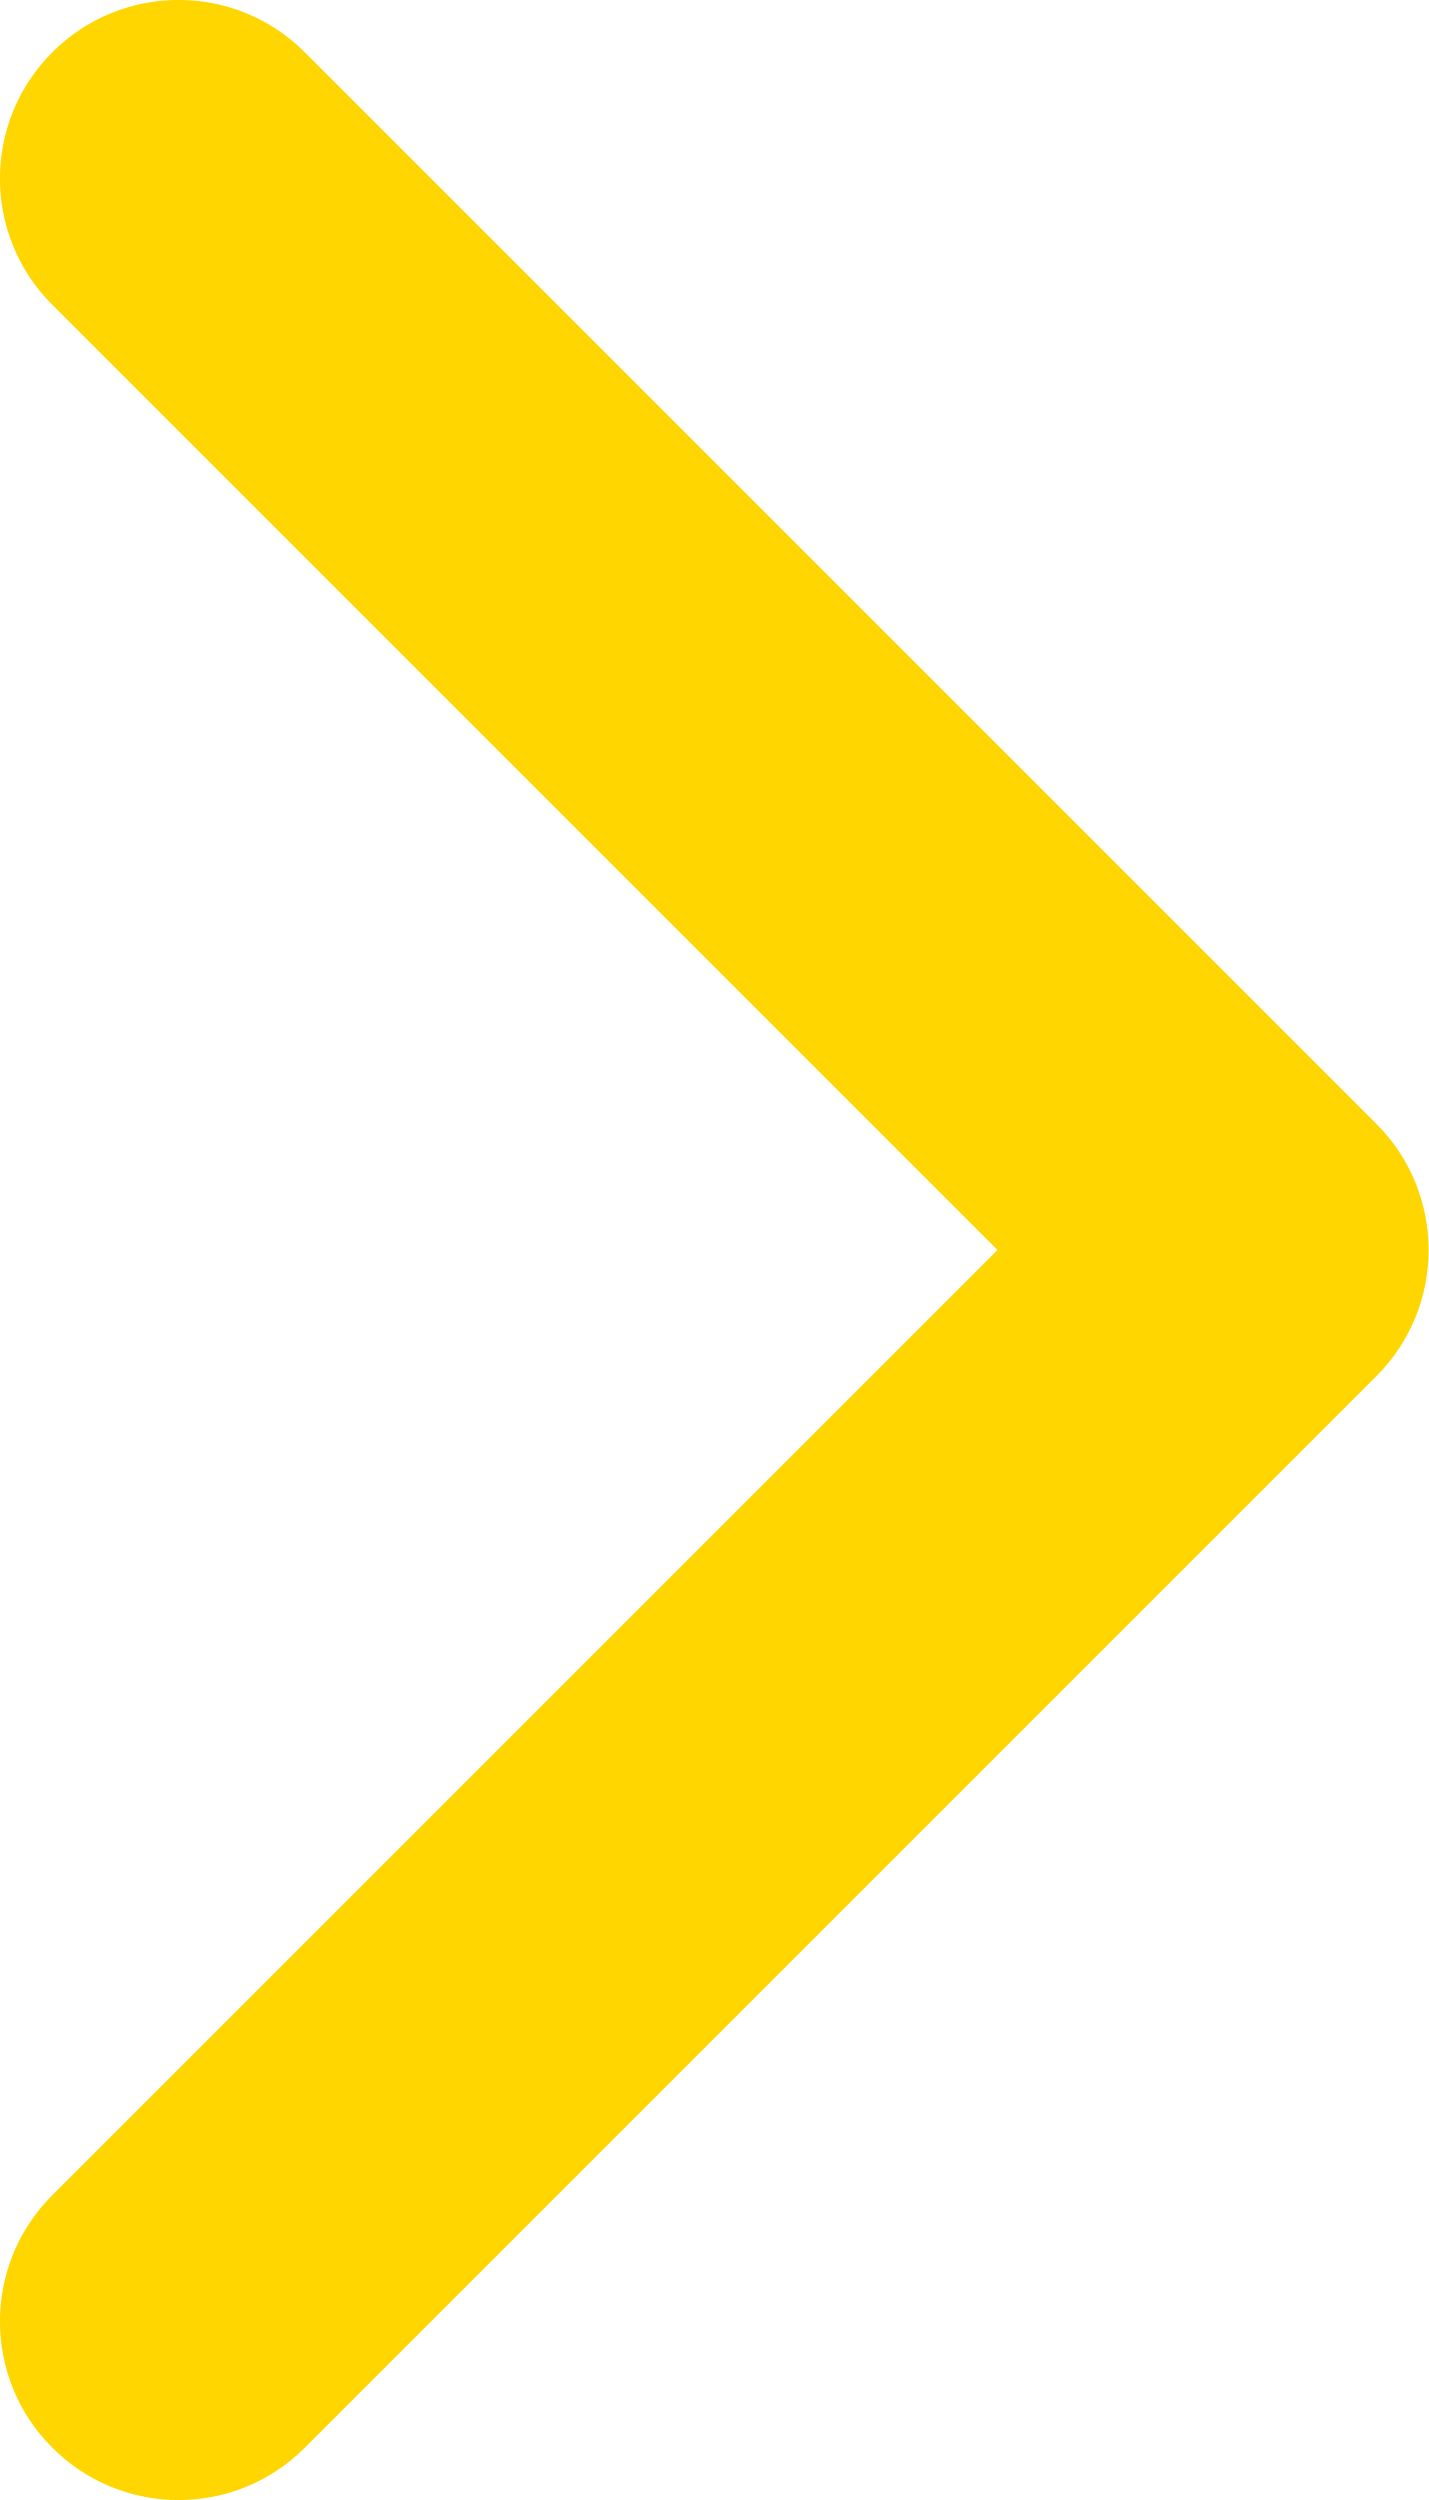
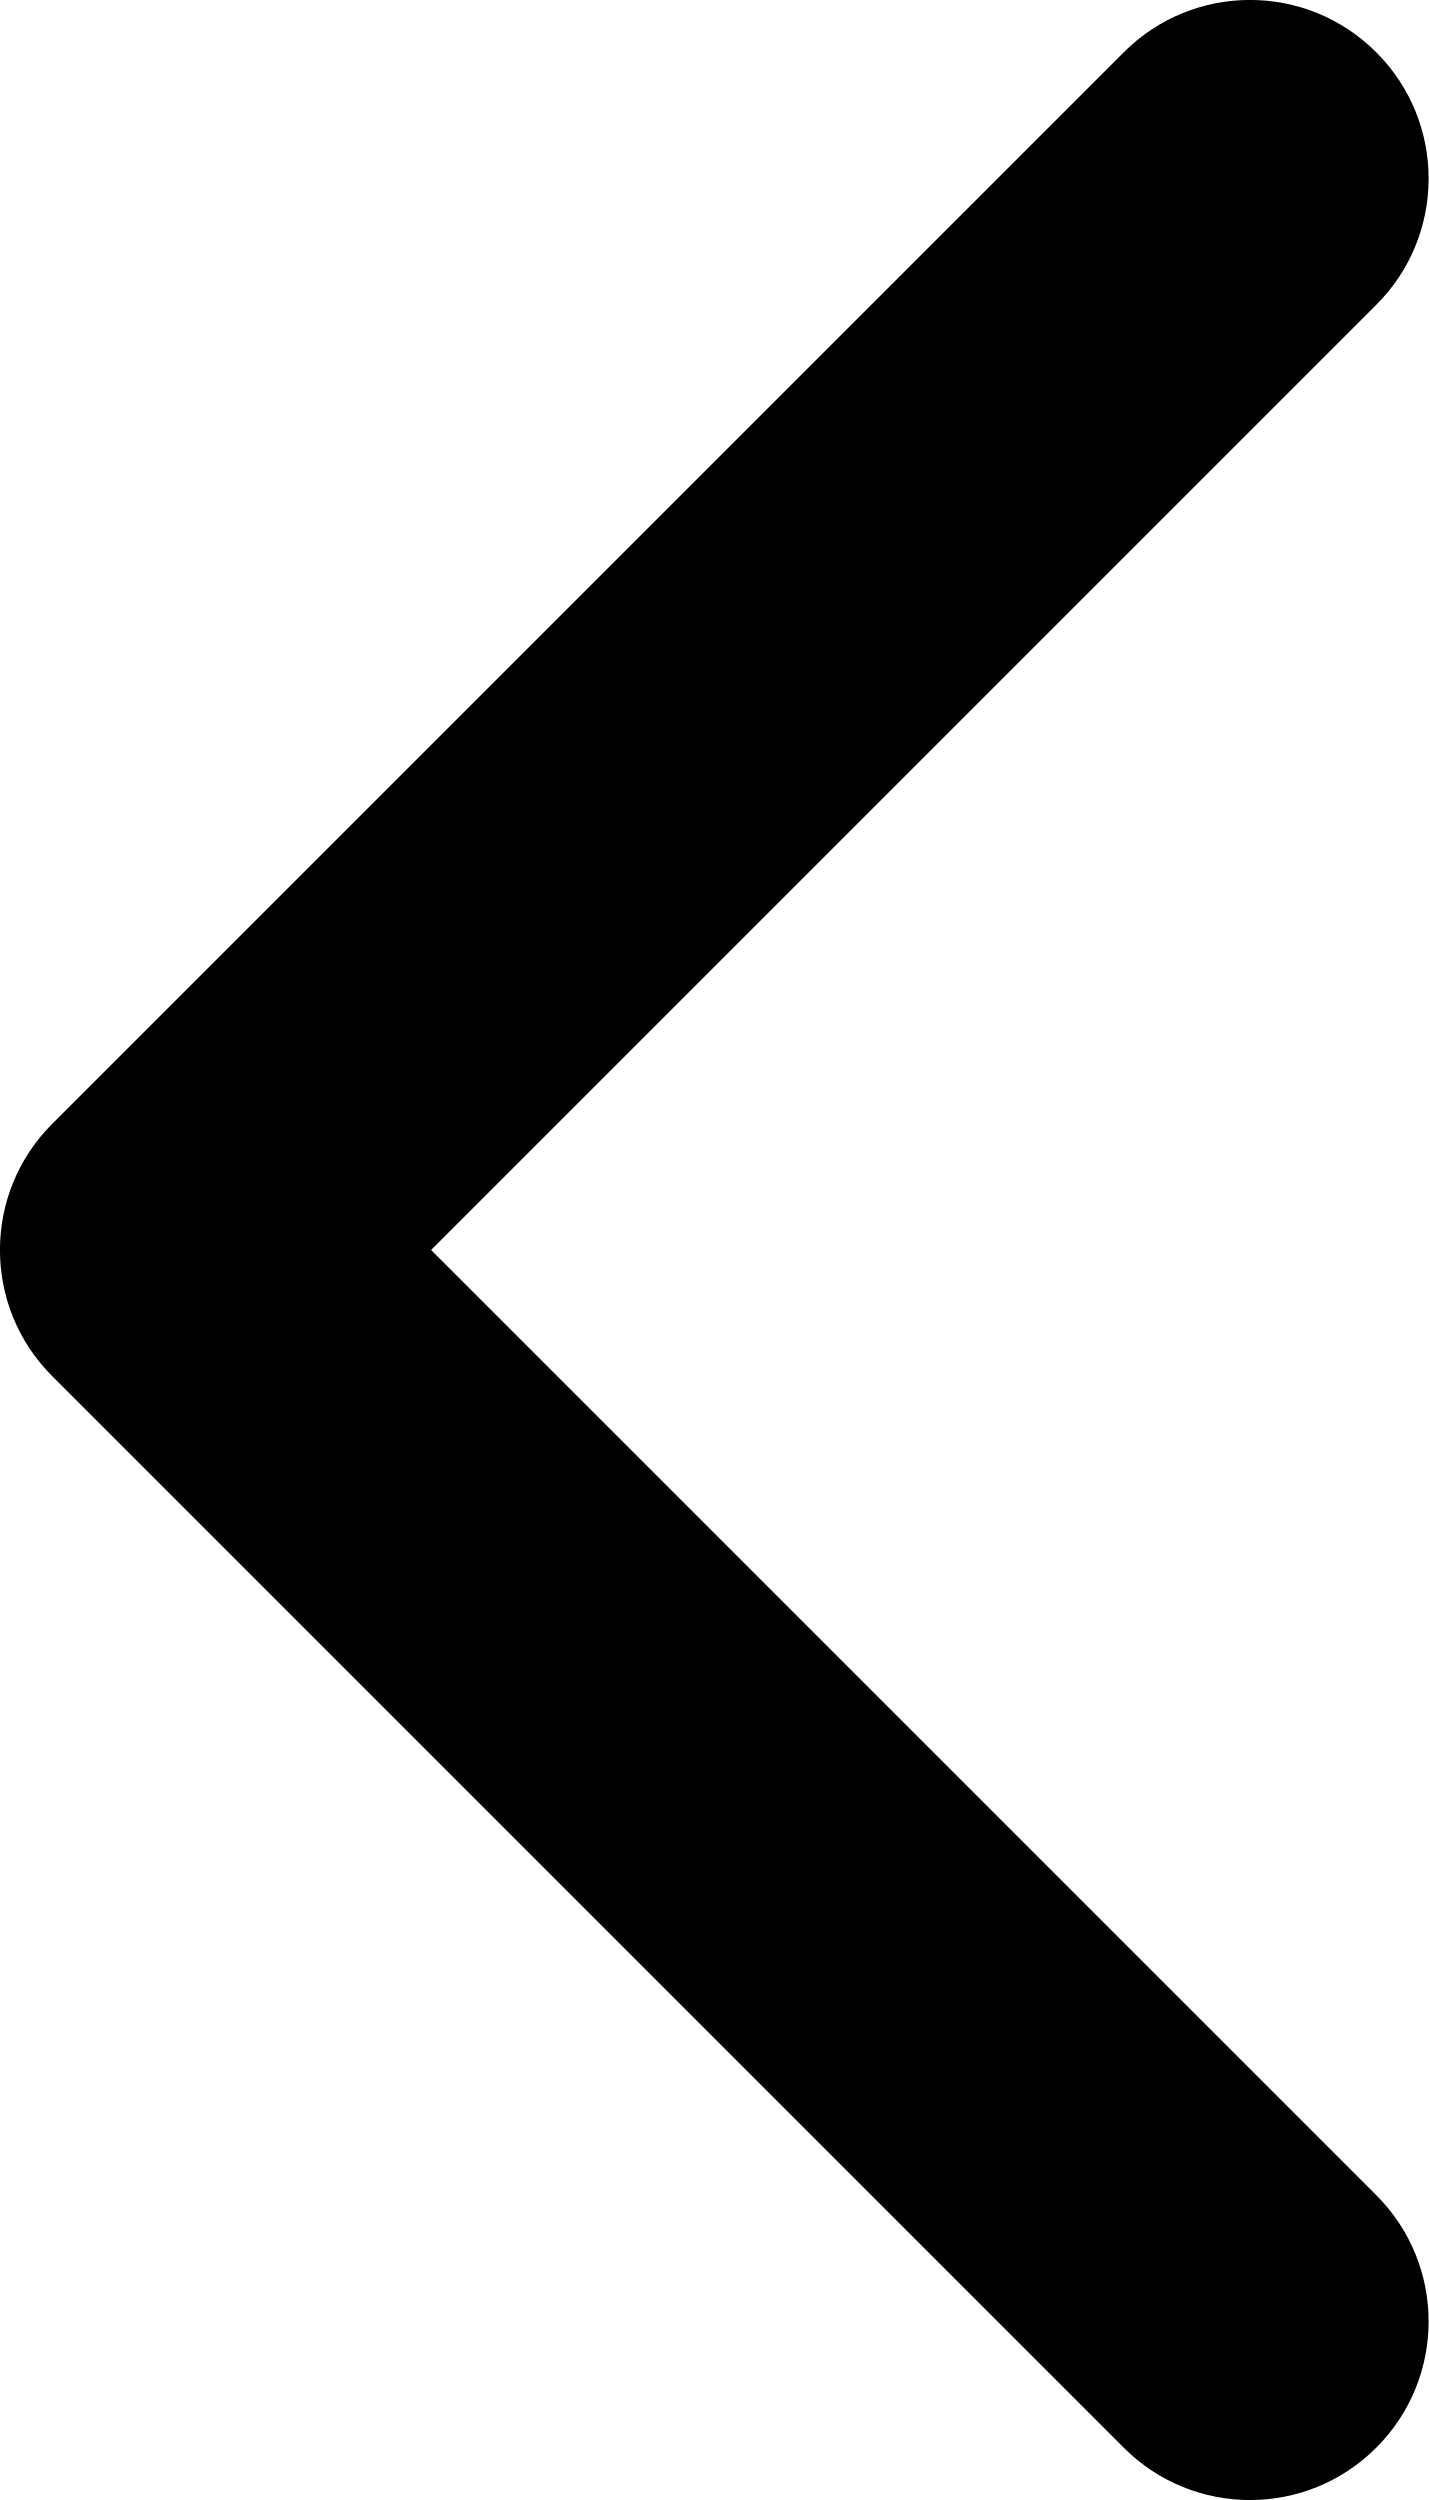
<svg xmlns="http://www.w3.org/2000/svg" width="8" height="14" viewBox="0 0 8 14" fill="none">
-   <path fill-rule="evenodd" clip-rule="evenodd" d="M0.293 0.293C0.683 -0.098 1.317 -0.098 1.707 0.293L7.707 6.293C8.098 6.683 8.098 7.317 7.707 7.707L1.707 13.707C1.317 14.098 0.683 14.098 0.293 13.707C-0.098 13.317 -0.098 12.683 0.293 12.293L5.586 7L0.293 1.707C-0.098 1.317 -0.098 0.683 0.293 0.293Z" fill="#FFD600" />
+   <path fill-rule="evenodd" clip-rule="evenodd" d="M7.707 0.293C7.317 -0.098 6.683 -0.098 6.293 0.293L0.293 6.293C-0.098 6.683 -0.098 7.317 0.293 7.707L6.293 13.707C6.683 14.098 7.317 14.098 7.707 13.707C8.098 13.317 8.098 12.683 7.707 12.293L2.414 7L7.707 1.707C8.098 1.317 8.098 0.683 7.707 0.293Z" fill="black" />
</svg>
